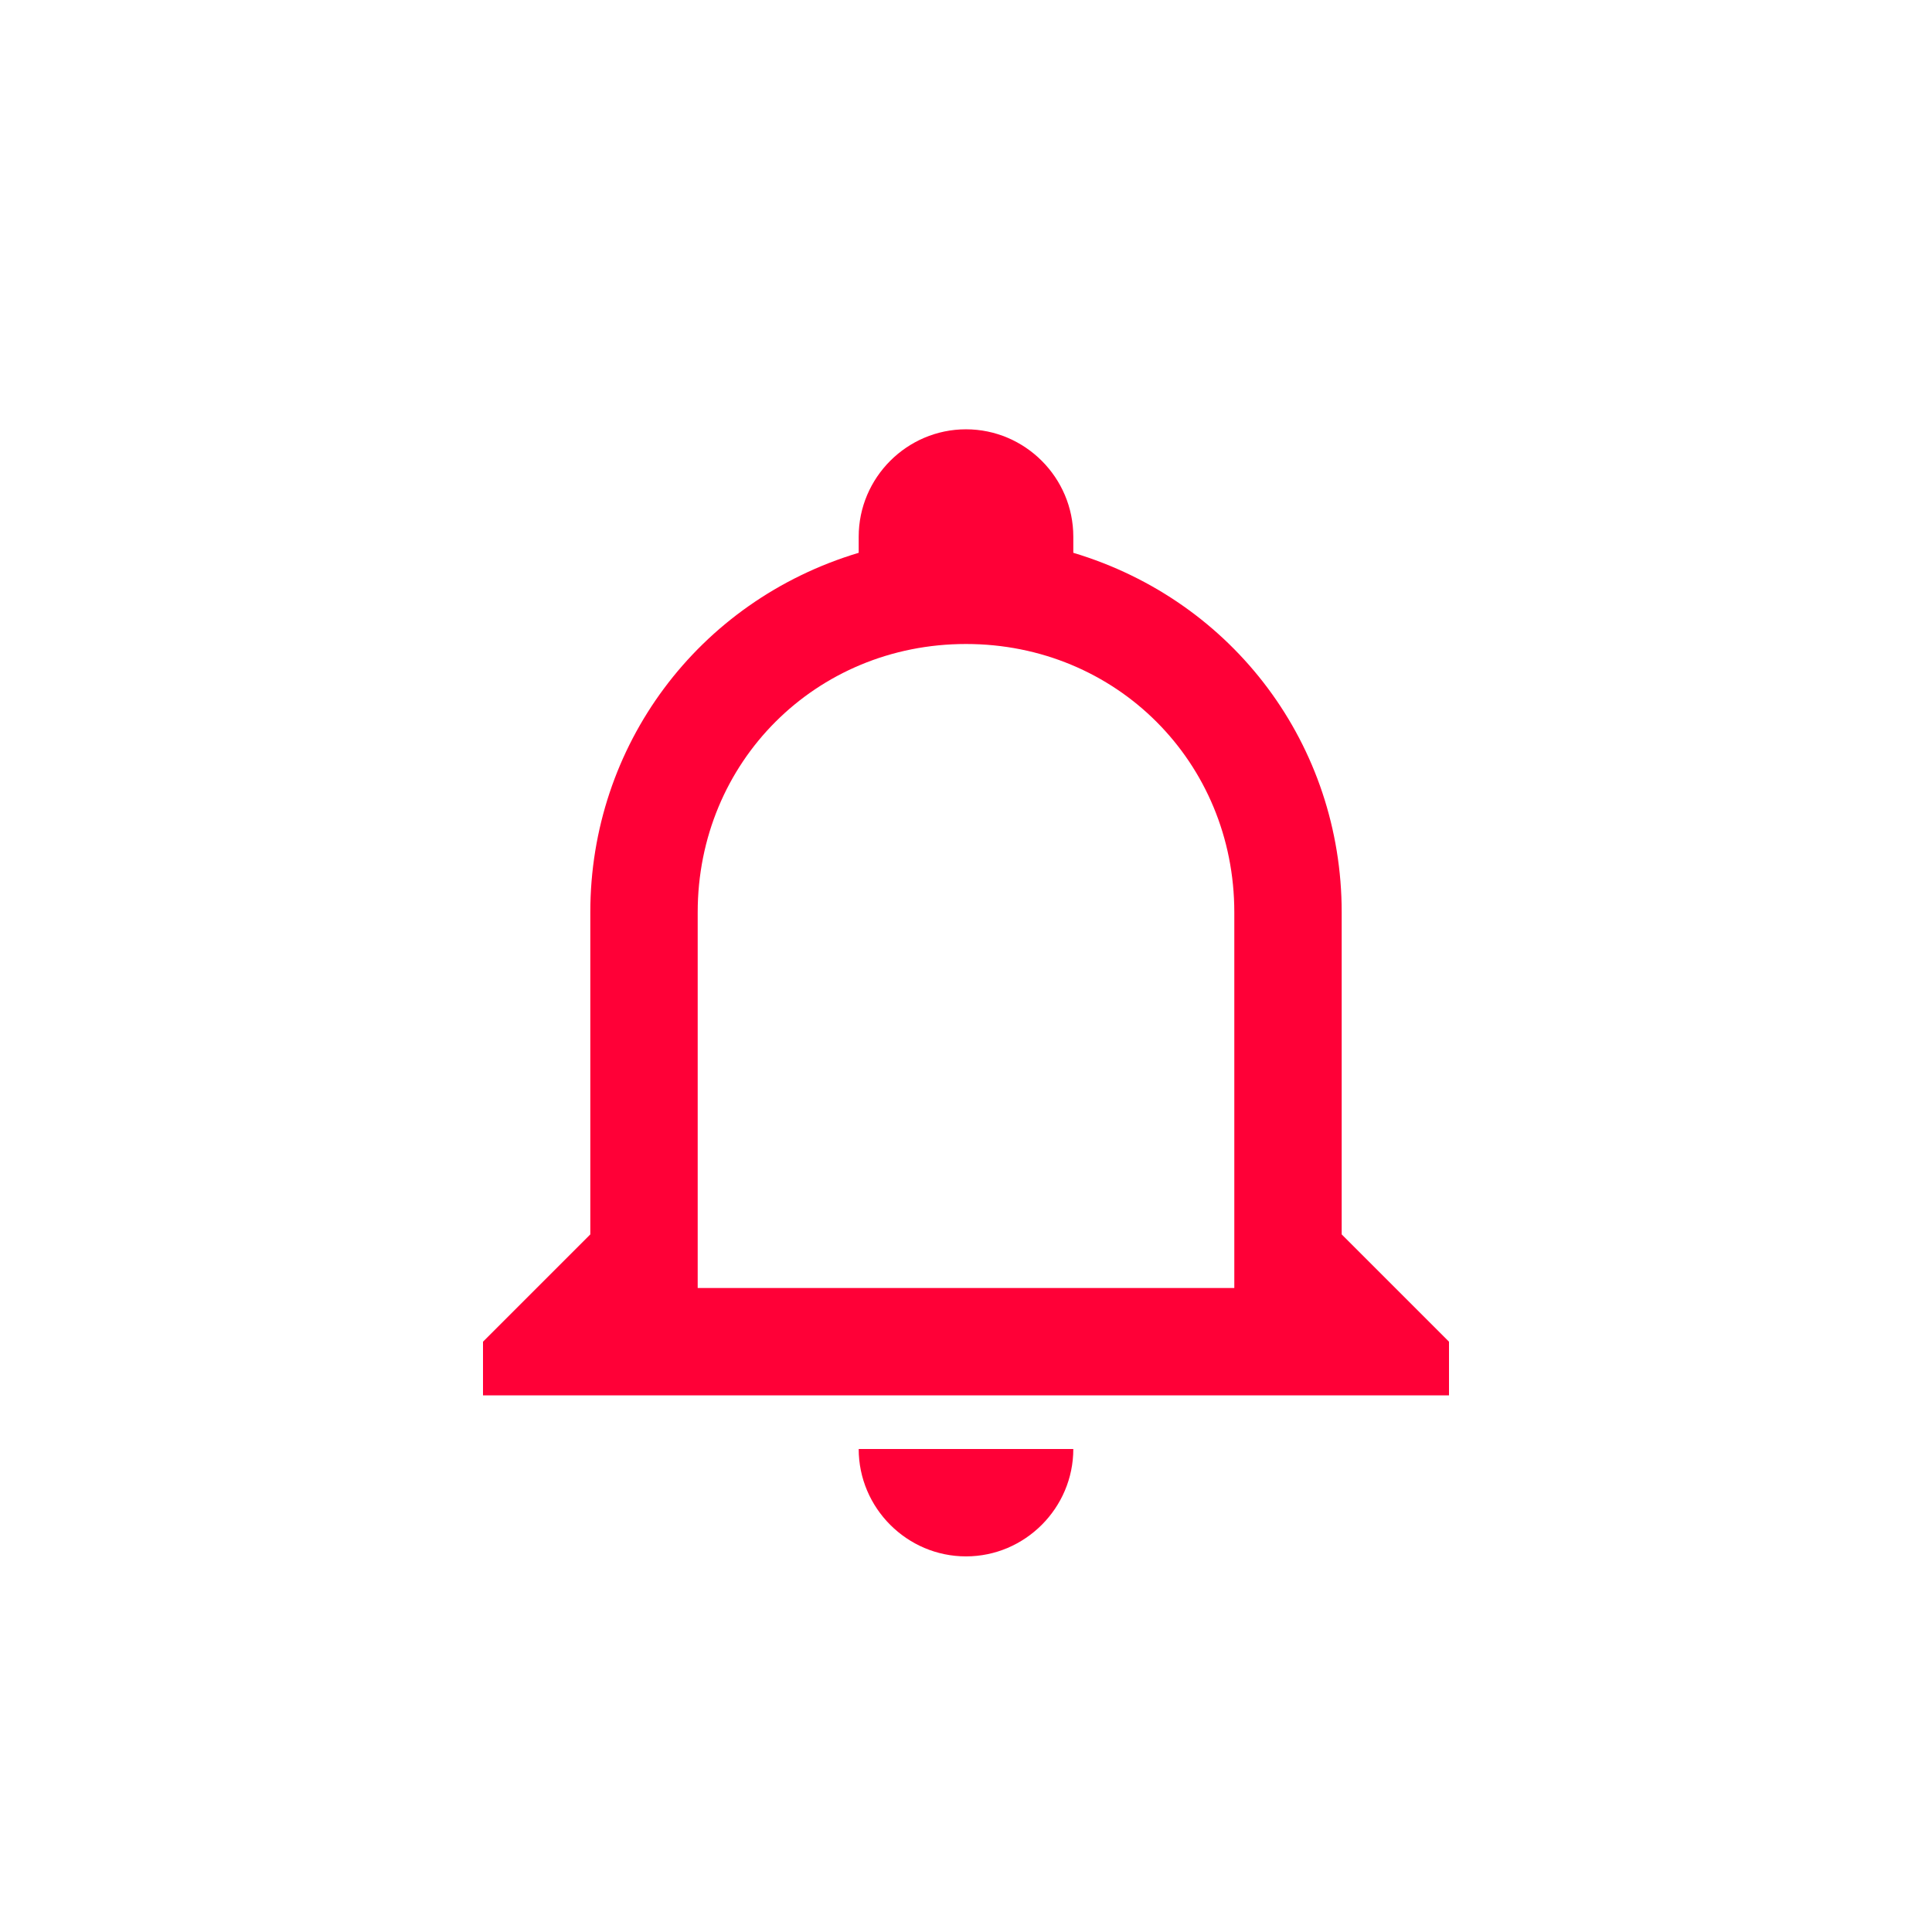
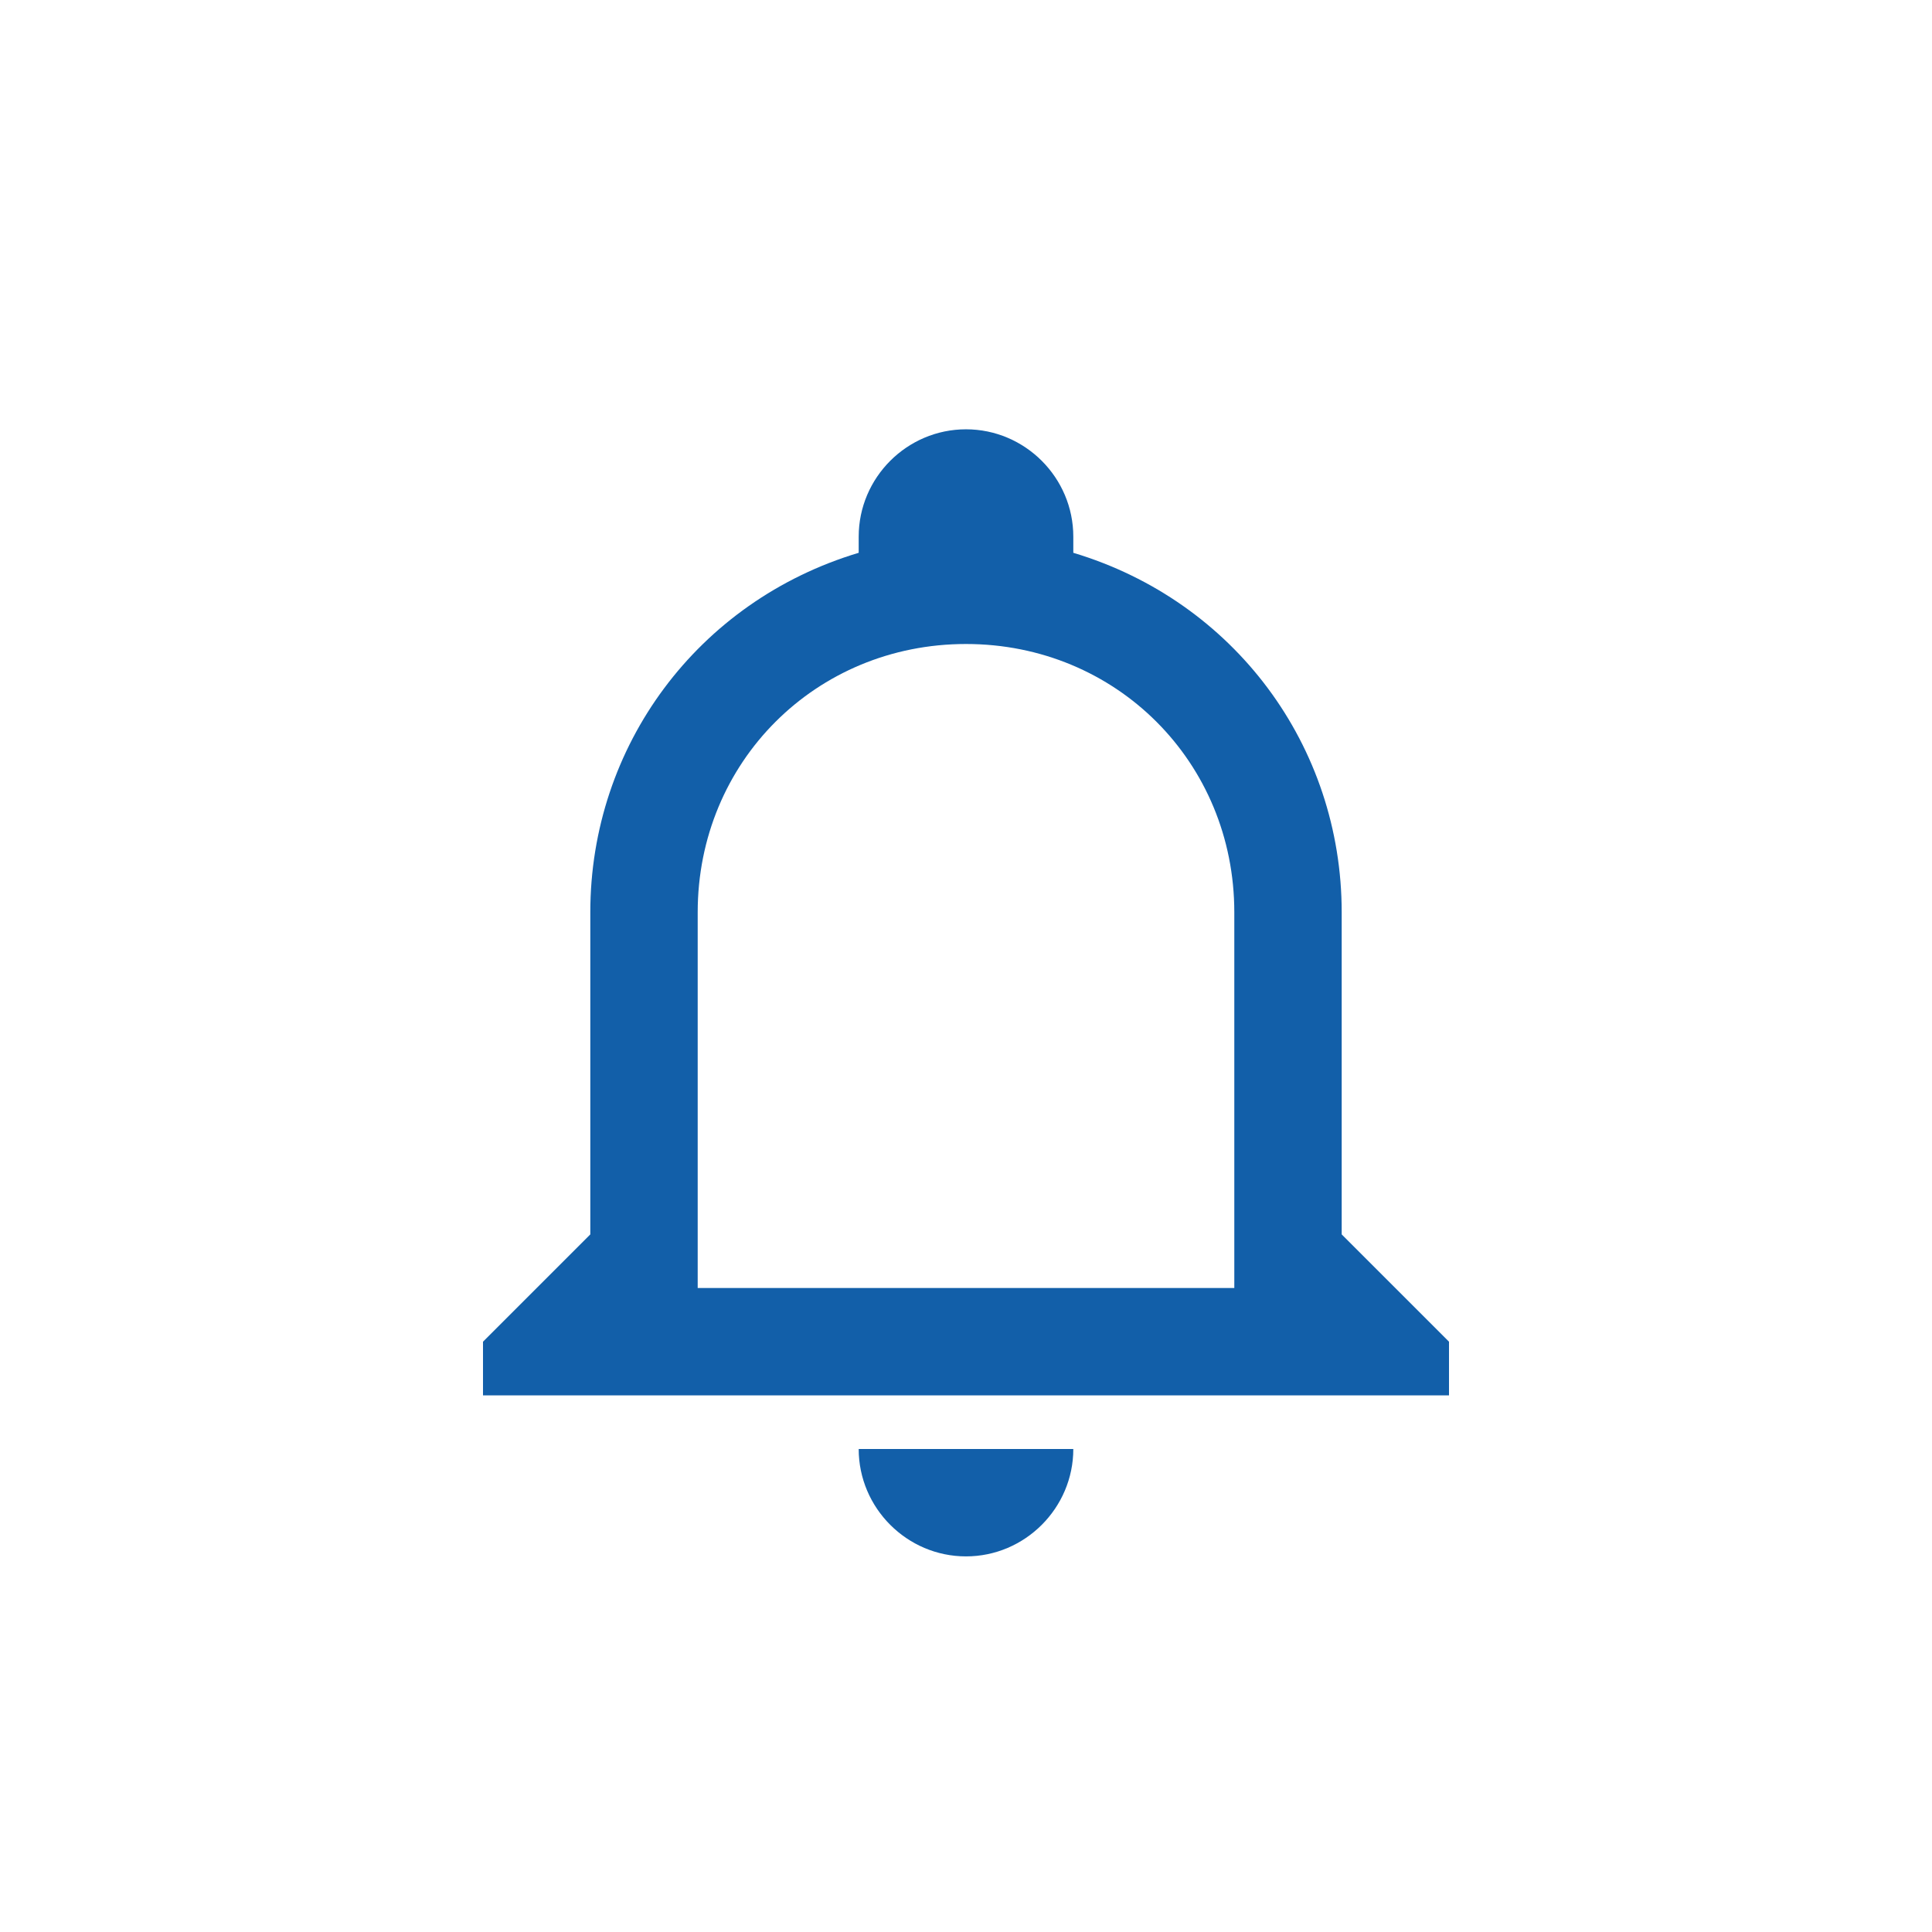
<svg xmlns="http://www.w3.org/2000/svg" width="24" height="24" viewBox="-4 -4 24 24" fill="none">
-   <path d="M6.667 14H9.333C9.333 14.733 8.733 15.334 8 15.334C7.267 15.334 6.667 14.733 6.667 14ZM14 12.667V13.334H2V12.667L3.333 11.334V7.333C3.333 5.267 4.667 3.467 6.667 2.867V2.667C6.667 1.933 7.267 1.333 8 1.333C8.733 1.333 9.333 1.933 9.333 2.667V2.867C11.333 3.467 12.667 5.267 12.667 7.333V11.334L14 12.667ZM11.333 7.333C11.333 5.467 9.867 4 8 4C6.133 4 4.667 5.467 4.667 7.333V12H11.333V7.333Z" fill="#FF0037" />
+   <path d="M6.667 14H9.333C9.333 14.733 8.733 15.334 8 15.334C7.267 15.334 6.667 14.733 6.667 14ZM14 12.667V13.334H2V12.667L3.333 11.334V7.333C3.333 5.267 4.667 3.467 6.667 2.867V2.667C6.667 1.933 7.267 1.333 8 1.333C8.733 1.333 9.333 1.933 9.333 2.667V2.867C11.333 3.467 12.667 5.267 12.667 7.333V11.334L14 12.667ZM11.333 7.333C11.333 5.467 9.867 4 8 4C6.133 4 4.667 5.467 4.667 7.333V12H11.333V7.333Z" fill="#125FA9" />
</svg>
